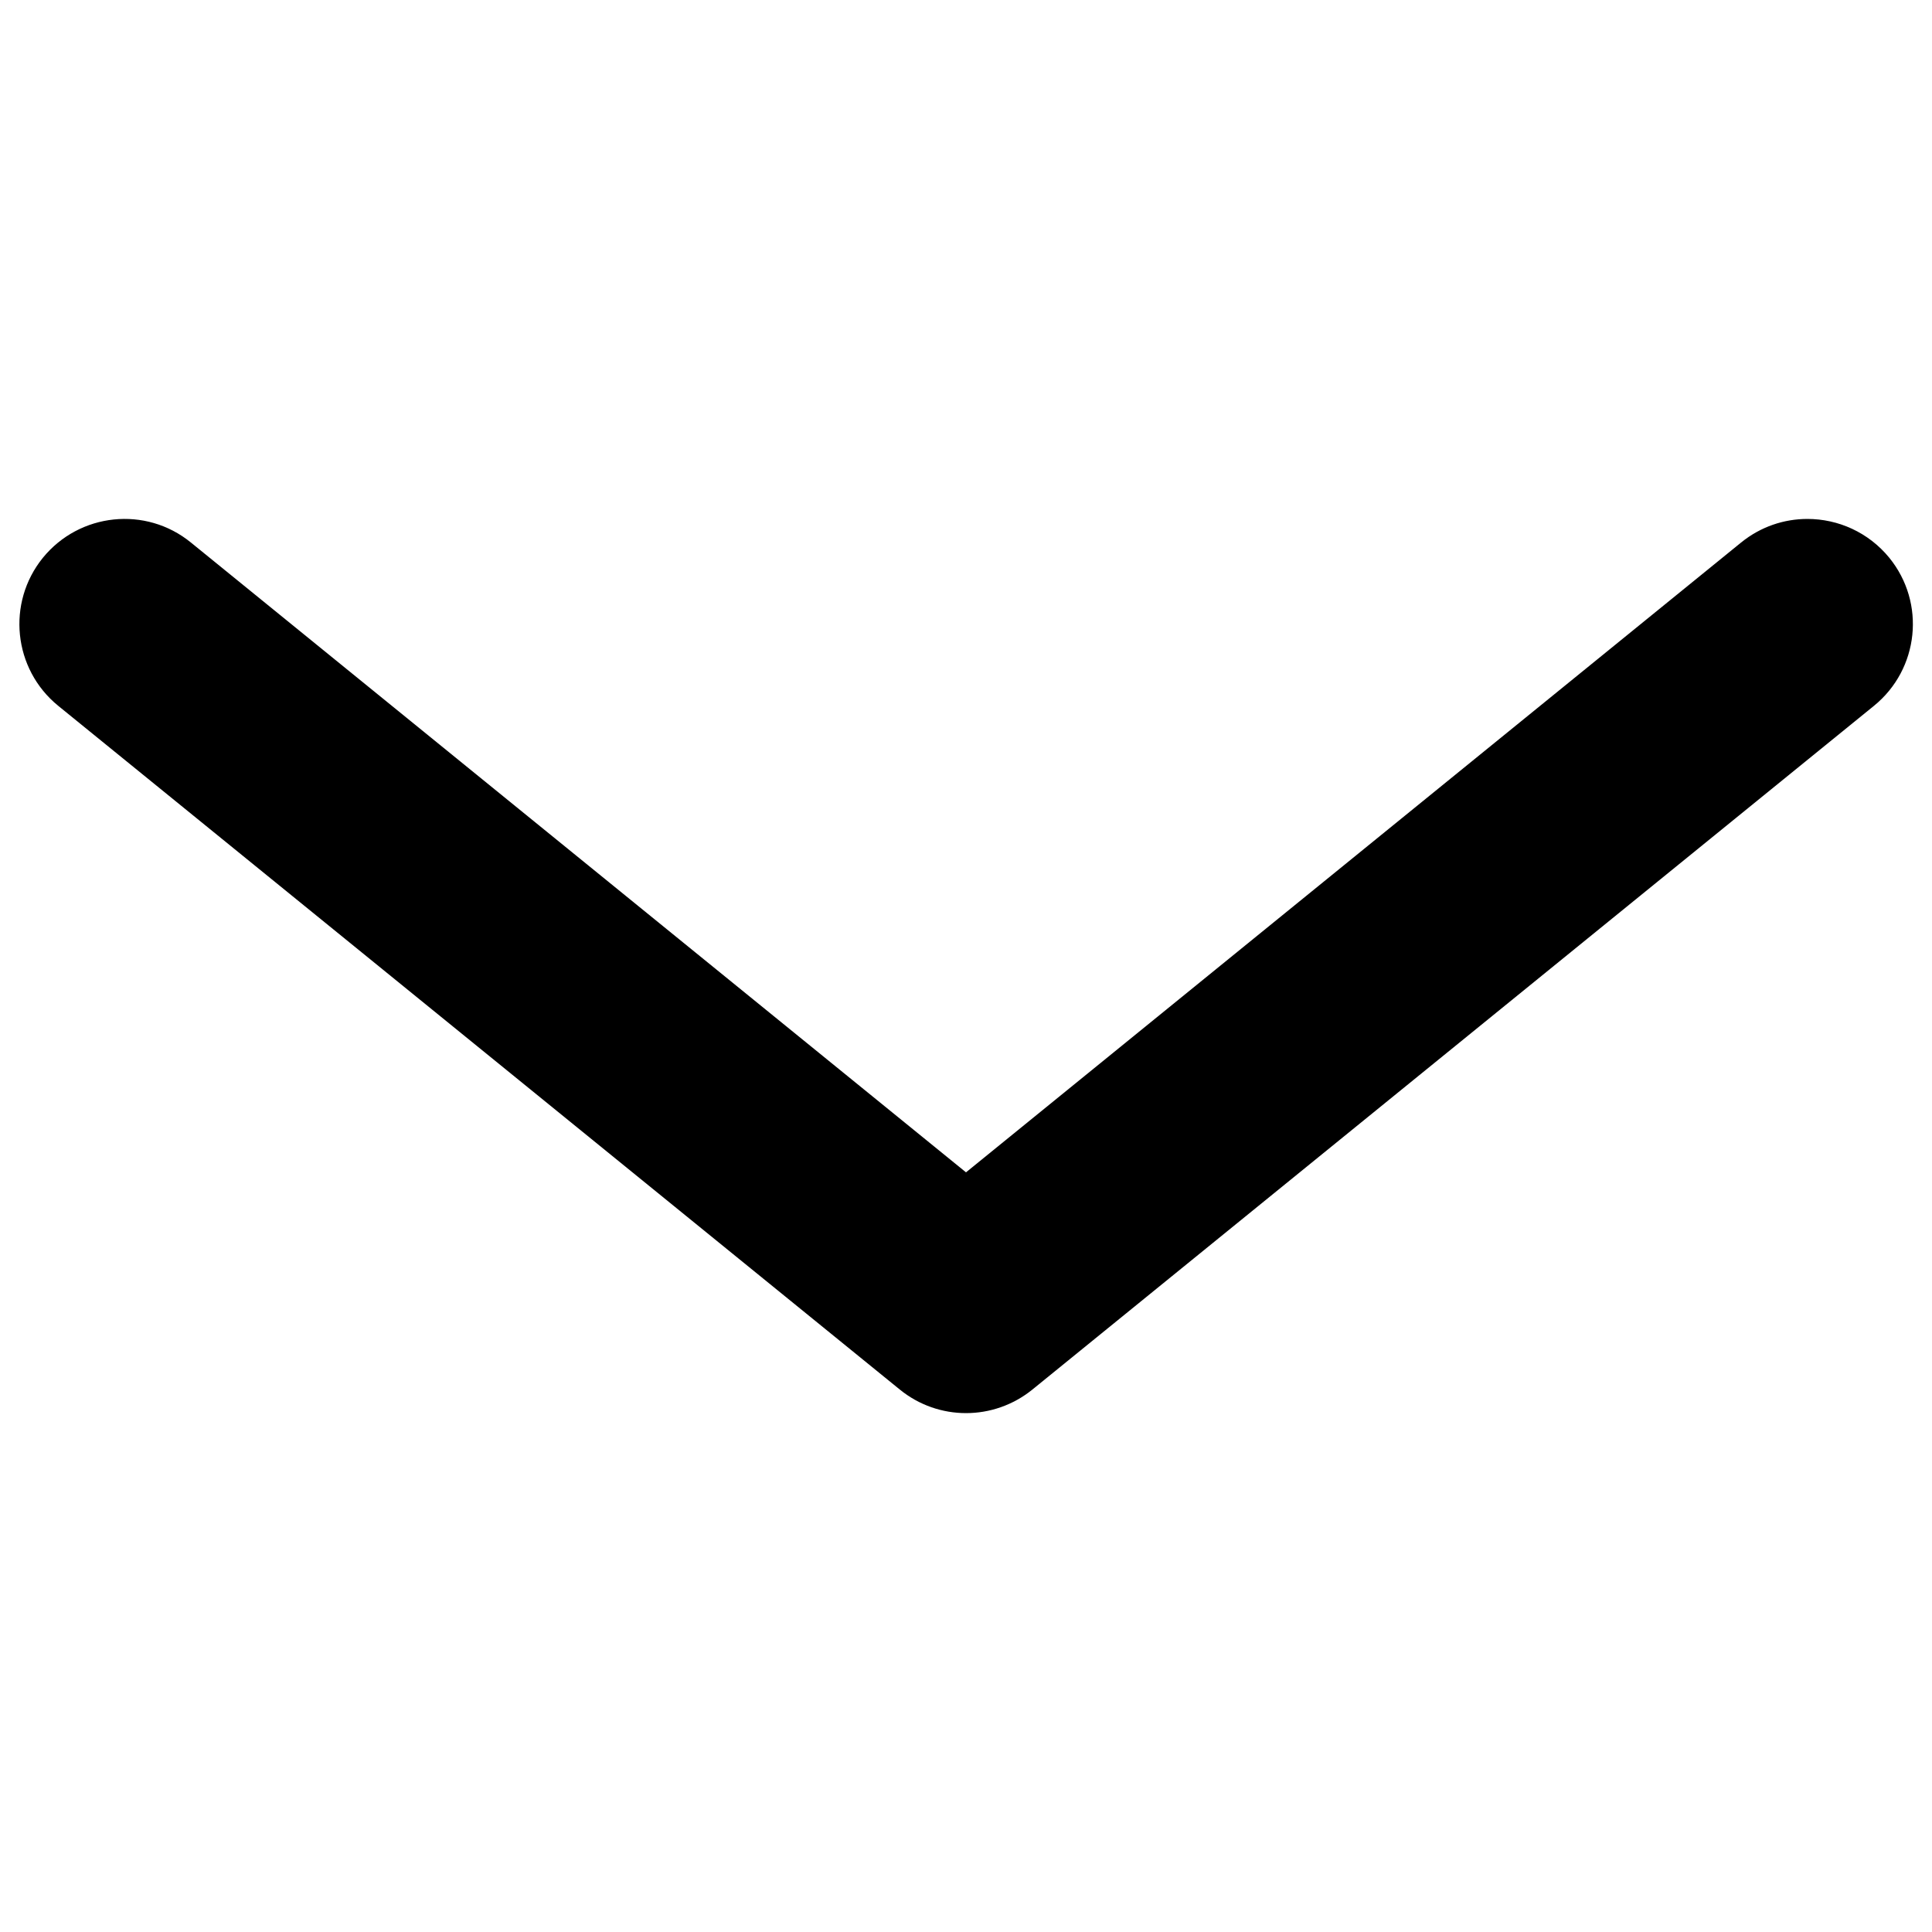
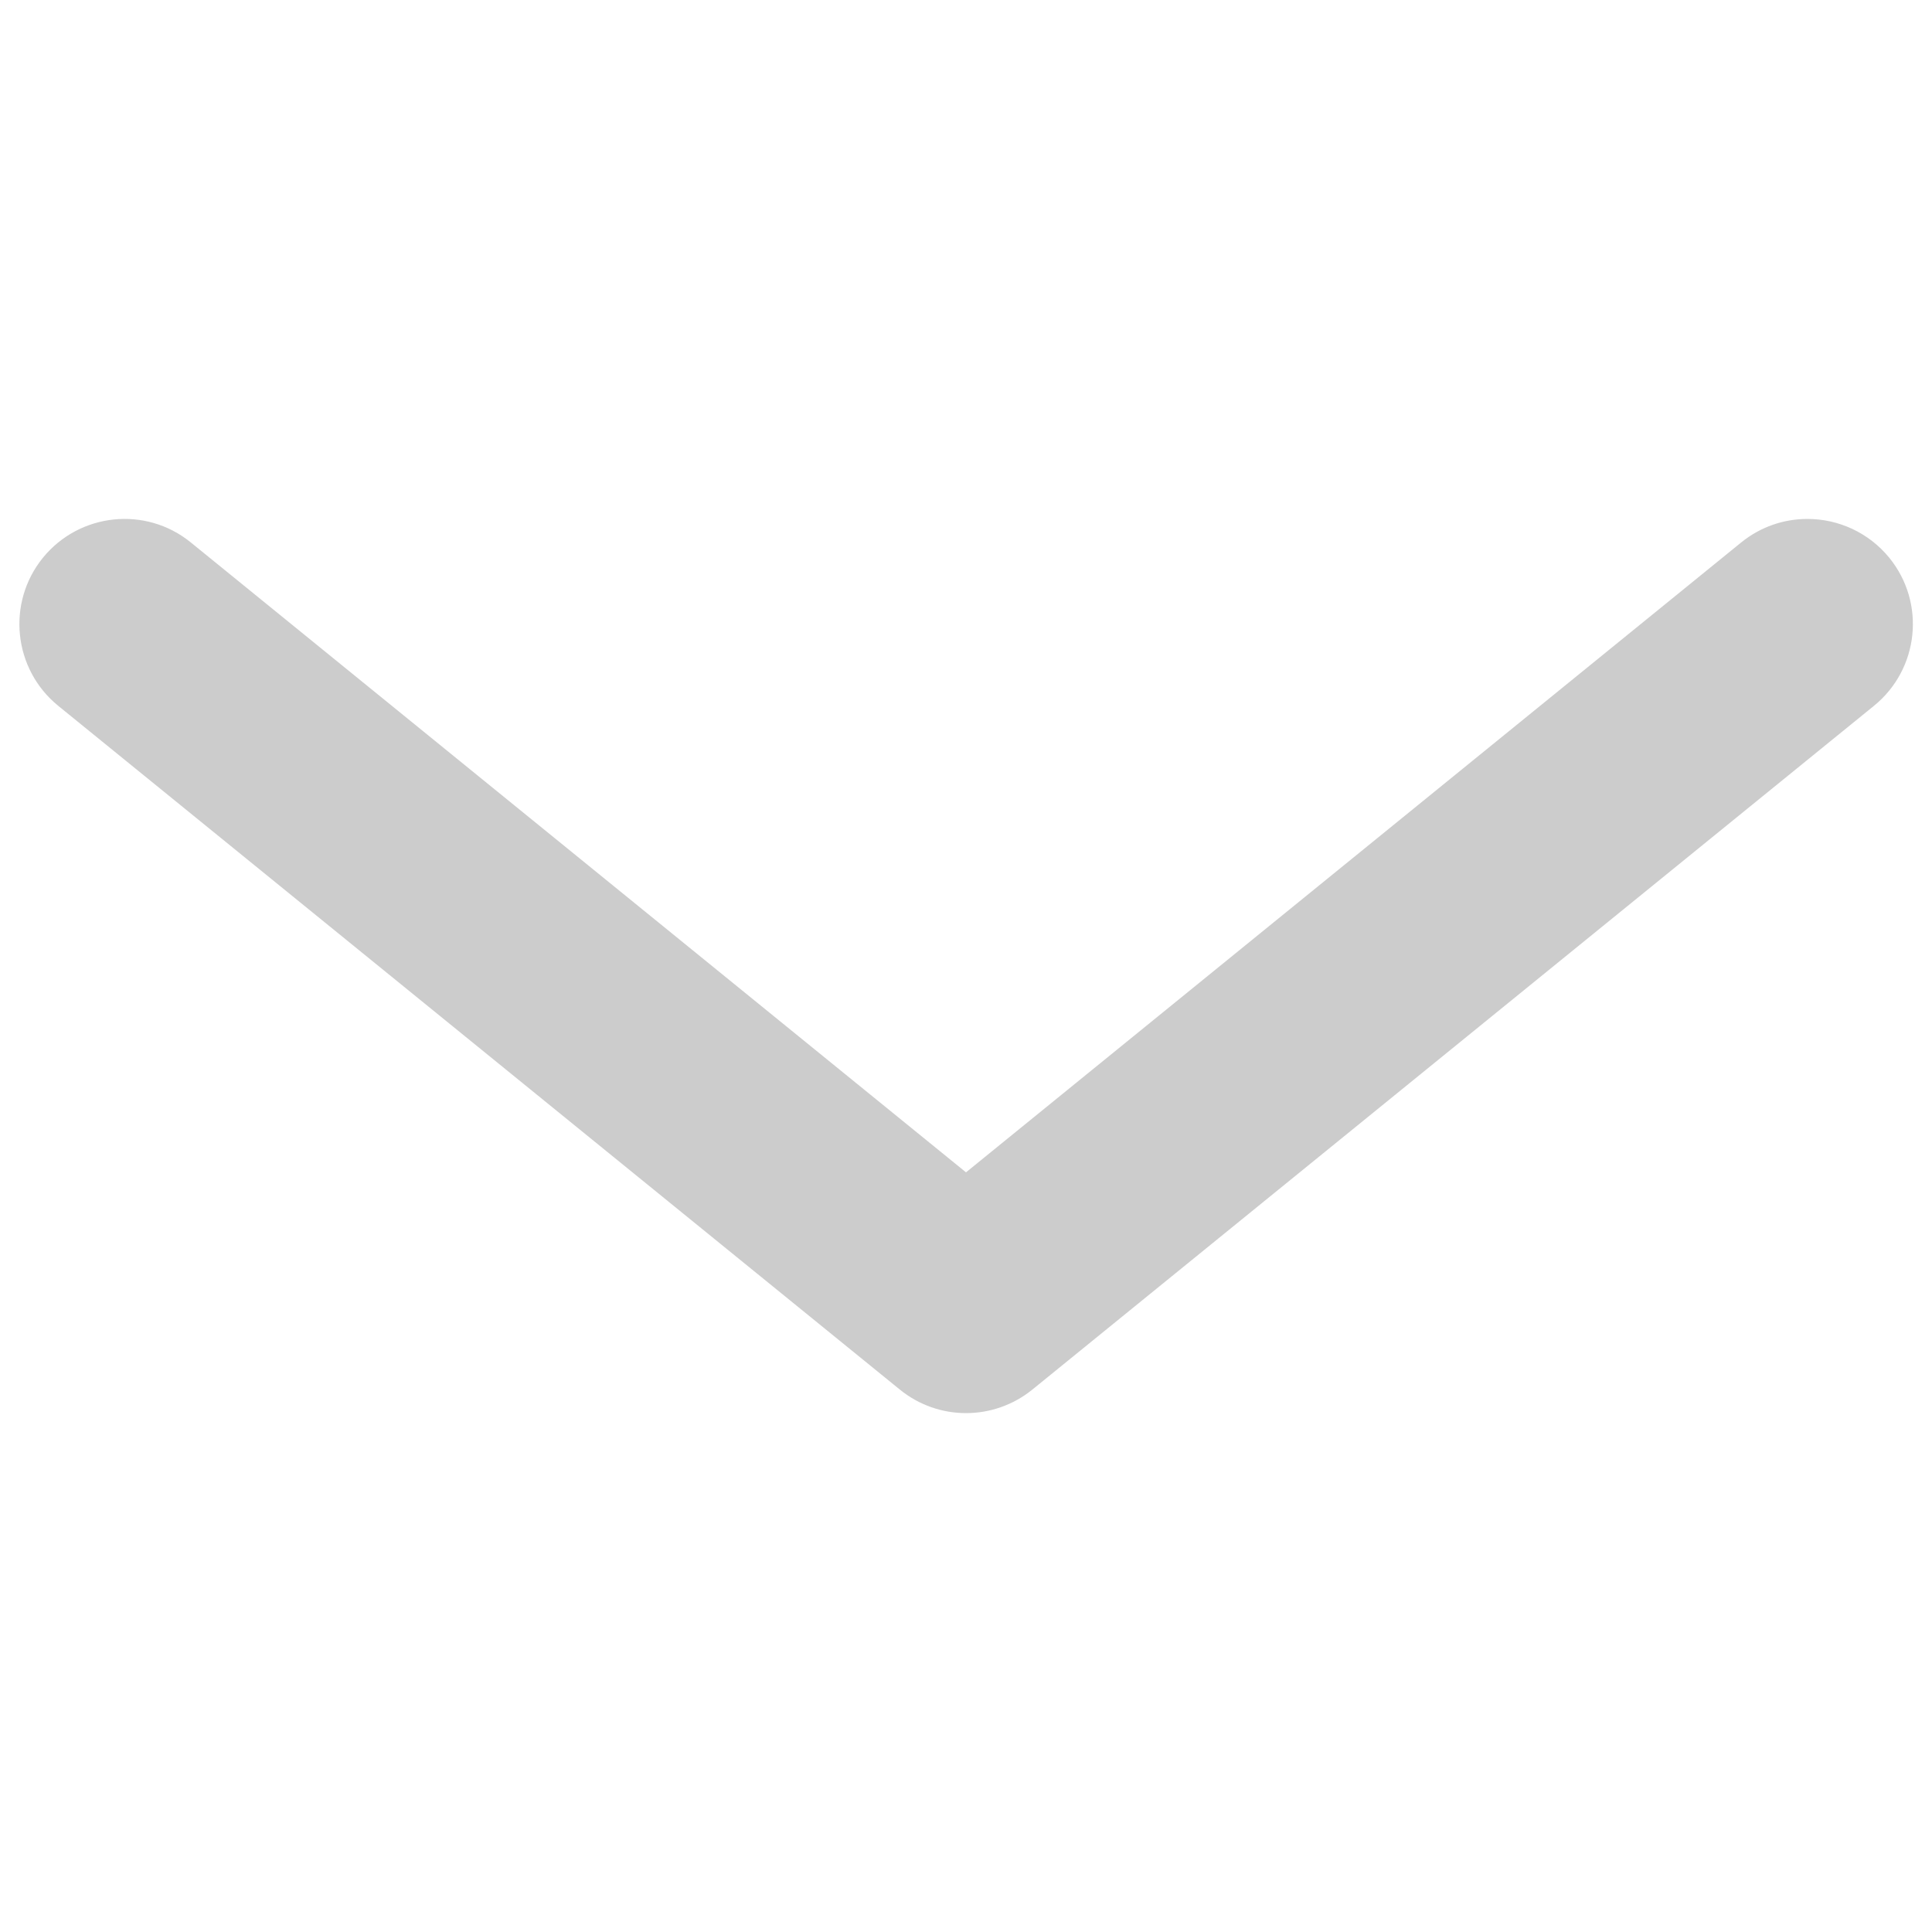
- <svg xmlns="http://www.w3.org/2000/svg" version="1.1" x="0px" y="0px" viewBox="0 0 1000 1000" enable-background="new 0 0 1000 1000" xml:space="preserve">
+ <svg xmlns="http://www.w3.org/2000/svg" version="1.1" id="Layer_1" x="0px" y="0px" viewBox="0 0 1000 1000" style="enable-background:new 0 0 1000 1000;" xml:space="preserve">
+   <style type="text/css">
+ 	.st0{fill:#CCCCCC;}
+ </style>
  <g>
-     <path d="M935.5,268.6c-12.1,0-24.2,4-34.3,12.2L500,606.8l-401.2-326c-23.3-19-57.6-15.4-76.6,7.9c-18.9,23.3-15.4,57.6,7.9,76.6l435.6,353.9c20,16.3,48.6,16.3,68.7,0l435.6-353.9c23.3-19,26.9-53.2,7.9-76.6C967.1,275.5,951.4,268.6,935.5,268.6z" />
+     <path class="st0" d="M935.5,268.6c-12.1,0-24.2,4-34.3,12.2L500,606.8l-401.2-326c-23.3-19-57.6-15.4-76.6,7.9   C3.3,312,6.8,346.3,30.1,365.3l435.6,353.9c20,16.3,48.6,16.3,68.7,0L970,365.3c23.3-19,26.9-53.2,7.9-76.6   C967.1,275.5,951.4,268.6,935.5,268.6z" />
  </g>
</svg>
